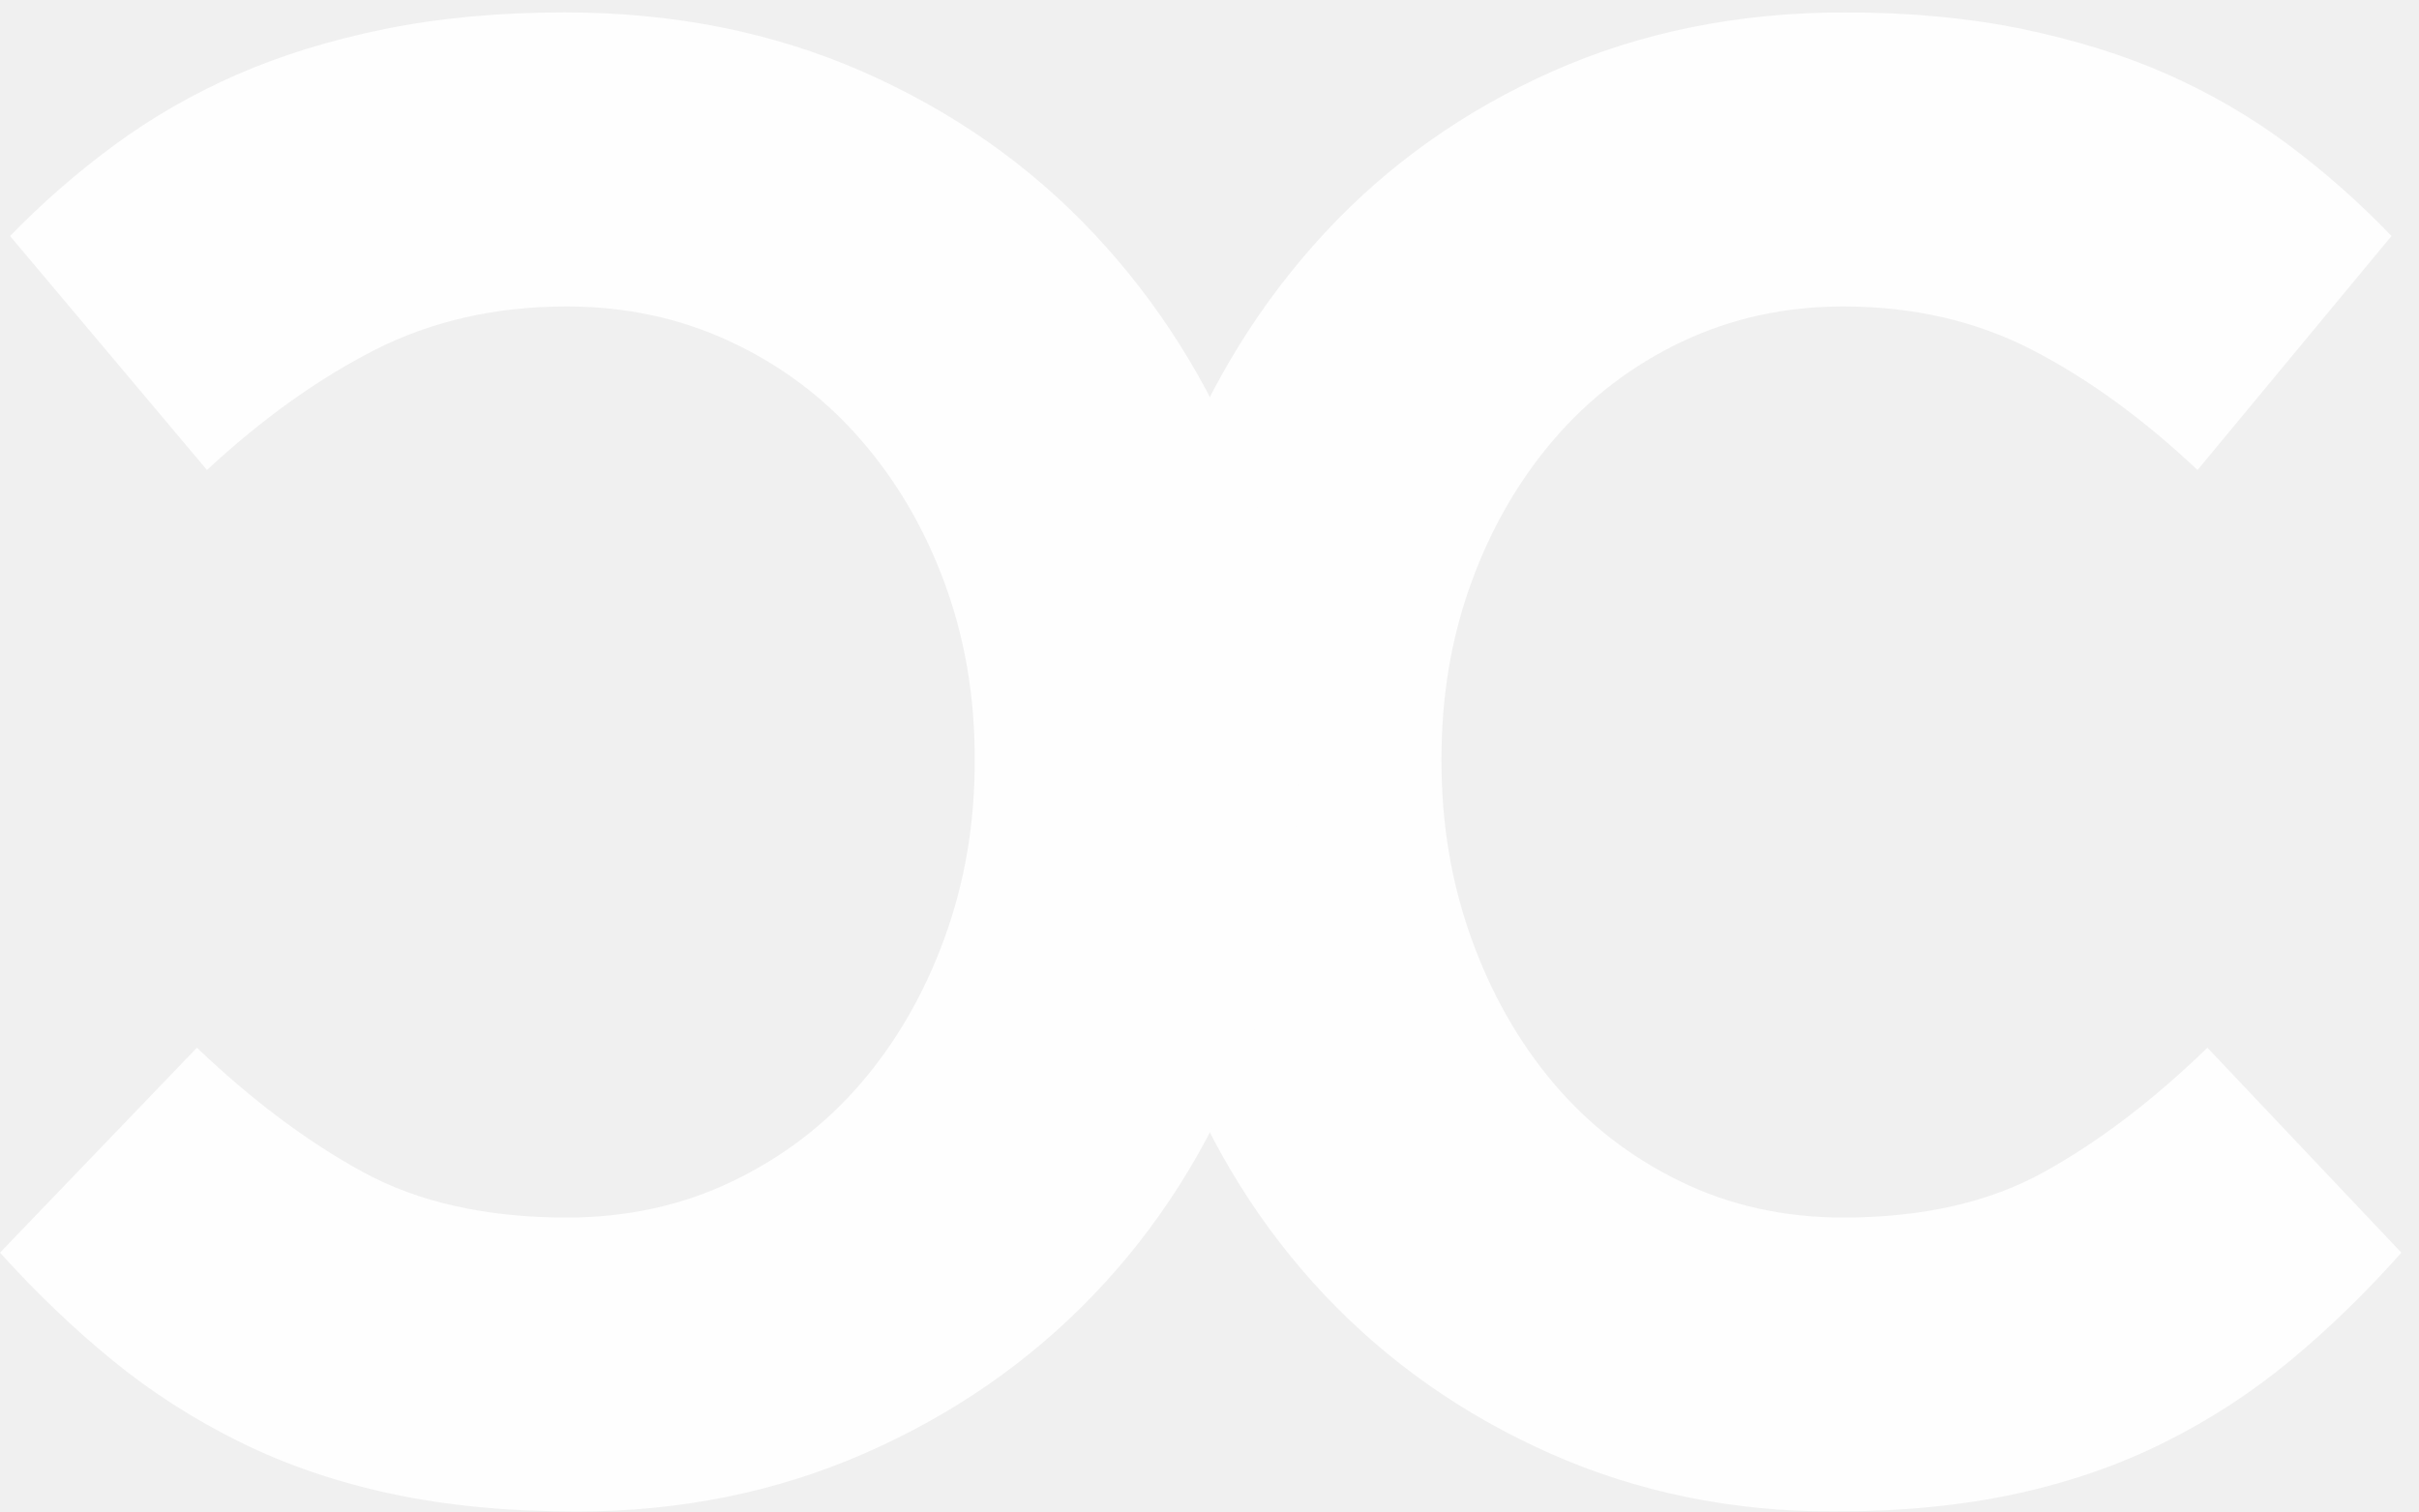
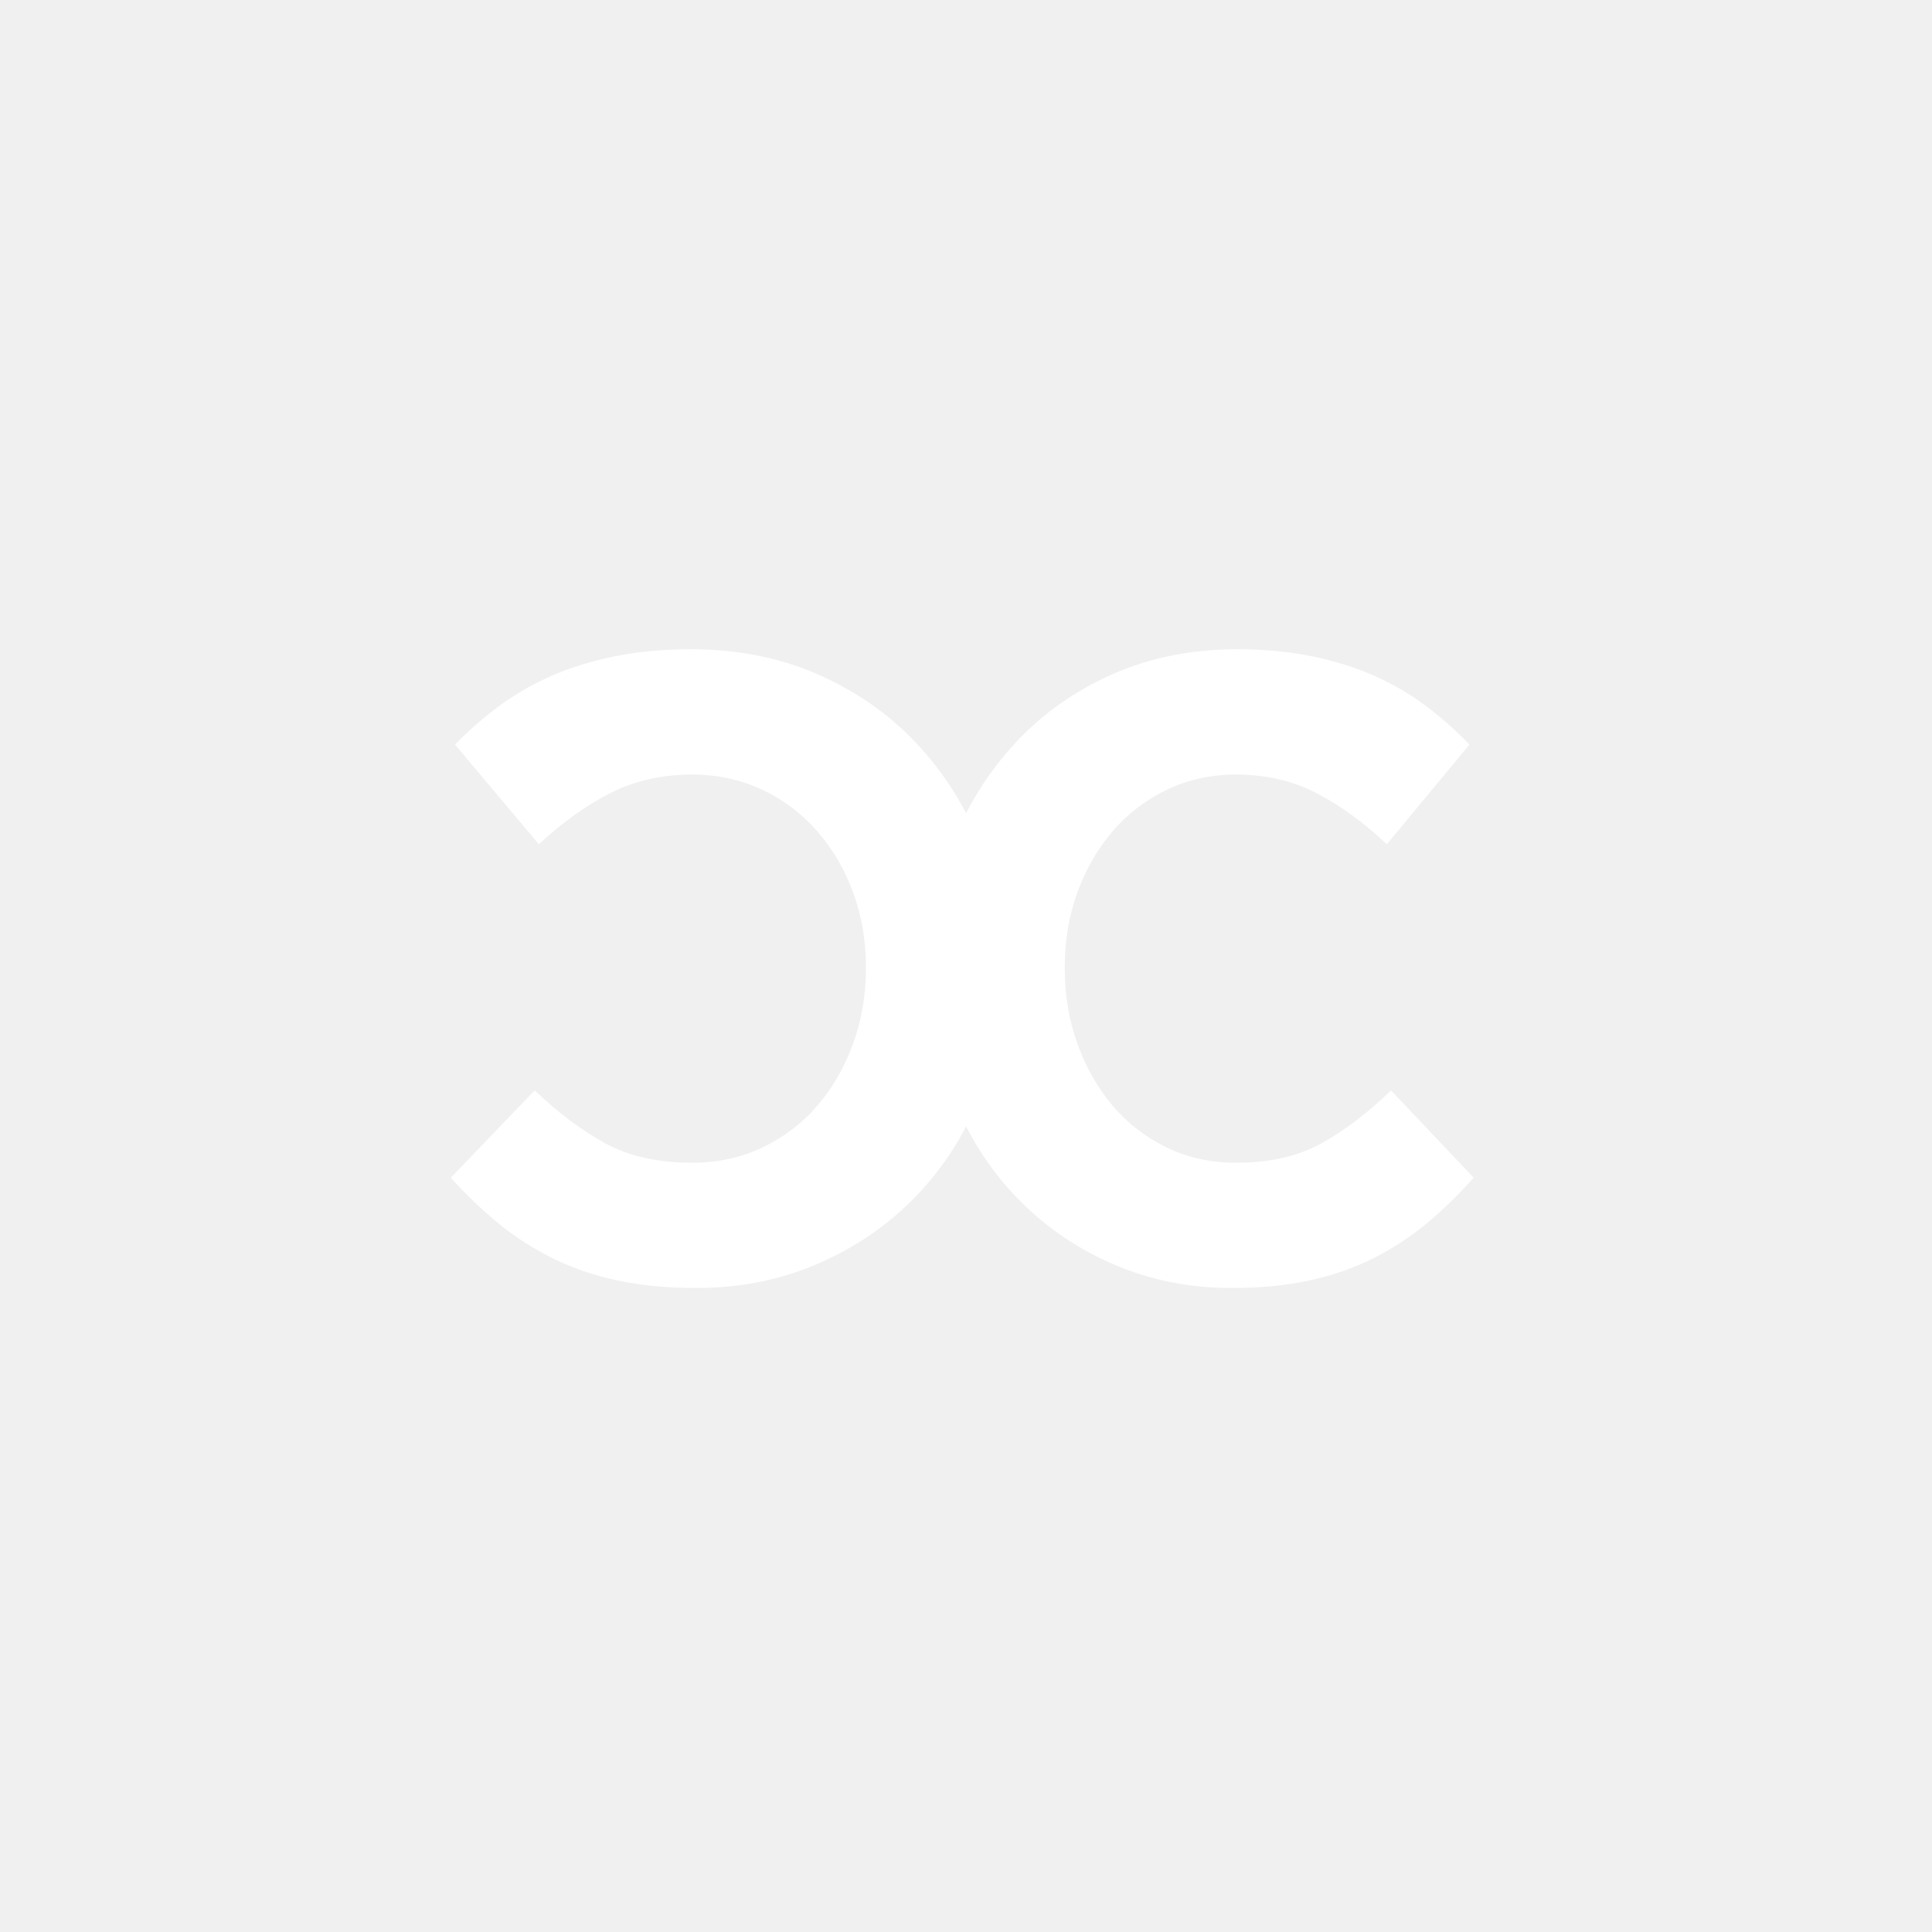
- <svg xmlns="http://www.w3.org/2000/svg" xmlns:xlink="http://www.w3.org/1999/xlink" width="32px" height="20px" viewBox="0 0 32 20" version="1.1">
-   <defs>
-     <polygon id="path-1" points="8.591 0.164 17.047 0.164 17.047 20 8.591 20 0.134 20 0.134 0.164 8.591 0.164" />
-   </defs>
-   <g id="menu/nav-bar-white-default" stroke="none" stroke-width="1" fill="none" fill-rule="evenodd" transform="translate(-14, -20)">
-     <g id="icon/logo-white" transform="translate(14, 20)">
-       <g>
-         <g id="Group-3" transform="translate(14.72, 0)">
-           <mask id="mask-2" fill="white">
-             <use xlink:href="#path-1" />
-           </mask>
-           <g id="Clip-2" />
-           <path d="M9.533,20 C8.189,20 6.941,19.744 5.789,19.233 C4.637,18.722 3.642,18.023 2.804,17.137 C1.967,16.251 1.312,15.205 0.841,14 C0.369,12.795 0.134,11.507 0.134,10.137 L0.134,10.082 C0.134,8.712 0.369,7.429 0.841,6.233 C1.312,5.037 1.967,3.986 2.804,3.082 C3.642,2.178 4.646,1.466 5.815,0.945 C6.985,0.425 8.276,0.164 9.69,0.164 C10.545,0.164 11.327,0.238 12.033,0.384 C12.74,0.53 13.382,0.731 13.958,0.986 C14.534,1.242 15.066,1.553 15.555,1.918 C16.043,2.283 16.497,2.685 16.916,3.123 L14.35,6.219 C13.635,5.544 12.906,5.014 12.164,4.63 C11.422,4.247 10.589,4.055 9.664,4.055 C8.896,4.055 8.185,4.21 7.53,4.521 C6.876,4.831 6.313,5.26 5.841,5.808 C5.37,6.356 5.004,6.991 4.742,7.712 C4.48,8.434 4.349,9.205 4.349,10.027 L4.349,10.082 C4.349,10.904 4.48,11.681 4.742,12.411 C5.004,13.142 5.366,13.781 5.828,14.329 C6.29,14.877 6.849,15.311 7.504,15.63 C8.159,15.95 8.879,16.11 9.664,16.11 C10.711,16.11 11.597,15.909 12.321,15.507 C13.046,15.105 13.766,14.557 14.481,13.863 L17.047,16.575 C16.576,17.105 16.087,17.58 15.581,18 C15.074,18.42 14.521,18.781 13.919,19.082 C13.316,19.384 12.657,19.612 11.942,19.767 C11.226,19.922 10.423,20 9.533,20" id="Fill-1" fill="#FEFEFE" mask="url(#mask-2)" />
-         </g>
-         <g id="Group-6" fill="#FEFEFE">
-           <path d="M5.184,19.767 C4.458,19.612 3.788,19.384 3.177,19.082 C2.566,18.781 2.003,18.42 1.489,18 C0.975,17.58 0.479,17.105 0,16.575 L2.605,13.863 C3.332,14.557 4.063,15.105 4.799,15.507 C5.534,15.909 6.434,16.11 7.497,16.11 C8.295,16.11 9.026,15.95 9.69,15.63 C10.355,15.311 10.922,14.877 11.392,14.329 C11.861,13.781 12.229,13.142 12.495,12.411 C12.761,11.681 12.894,10.904 12.894,10.082 L12.894,10.027 C12.894,9.205 12.761,8.434 12.495,7.712 C12.229,6.991 11.857,6.356 11.378,5.808 C10.9,5.26 10.328,4.831 9.664,4.521 C8.999,4.21 8.277,4.055 7.497,4.055 C6.558,4.055 5.712,4.247 4.958,4.63 C4.205,5.014 3.465,5.544 2.738,6.219 L0.133,3.123 C0.558,2.685 1.019,2.283 1.515,1.918 C2.012,1.553 2.552,1.242 3.137,0.986 C3.722,0.731 4.373,0.53 5.091,0.384 C5.809,0.238 6.602,0.164 7.47,0.164 C8.906,0.164 10.218,0.425 11.405,0.945 C12.592,1.466 13.611,2.178 14.462,3.082 C15.313,3.986 15.977,5.037 16.456,6.233 C16.935,7.429 17.174,8.712 17.174,10.082 L17.174,10.137 C17.174,11.507 16.935,12.794 16.456,14 C15.977,15.205 15.313,16.251 14.462,17.137 C13.611,18.023 12.601,18.722 11.432,19.233 C10.262,19.744 8.995,20 7.63,20 C6.726,20 5.911,19.922 5.184,19.767" id="Fill-4" />
-         </g>
-       </g>
-     </g>
-   </g>
+ <svg xmlns="http://www.w3.org/2000/svg" version="1.1" id="Layer_1" x="0px" y="0px" width="60px" height="60px" viewBox="0 0 60 60" enable-background="new 0 0 60 60" xml:space="preserve">
+   <rect x="14" y="20" fill="none" width="32.258" height="20" />
+   <path fill-rule="evenodd" clip-rule="evenodd" fill="#FFFFFF" d="M19.184,39.767c-0.727-0.155-1.396-0.384-2.007-0.685  c-0.611-0.301-1.174-0.662-1.688-1.082c-0.514-0.42-1.01-0.895-1.489-1.425l2.605-2.712c0.727,0.694,1.458,1.242,2.193,1.644  c0.736,0.402,1.635,0.603,2.698,0.603c0.798,0,1.529-0.16,2.193-0.479c0.665-0.319,1.232-0.753,1.701-1.301  c0.47-0.548,0.837-1.187,1.103-1.918c0.266-0.73,0.399-1.507,0.399-2.329v-0.055c0-0.822-0.133-1.593-0.399-2.315  c-0.266-0.721-0.638-1.356-1.117-1.904c-0.479-0.548-1.05-0.977-1.715-1.288c-0.665-0.31-1.387-0.466-2.167-0.466  c-0.939,0-1.785,0.192-2.539,0.575c-0.753,0.384-1.493,0.913-2.22,1.589l-2.605-3.096c0.425-0.438,0.886-0.84,1.382-1.205  c0.496-0.365,1.037-0.676,1.622-0.932c0.585-0.256,1.236-0.456,1.954-0.603c0.718-0.146,1.511-0.219,2.379-0.219  c1.436,0,2.747,0.26,3.935,0.781c1.188,0.521,2.207,1.233,3.057,2.137c0.851,0.904,1.515,1.955,1.994,3.151  c0.479,1.196,0.718,2.479,0.718,3.849v0.055c0,1.37-0.239,2.658-0.718,3.863c-0.479,1.205-1.143,2.251-1.994,3.137  c-0.851,0.886-1.861,1.585-3.031,2.096C24.262,39.744,22.995,40,21.63,40C20.726,40,19.911,39.922,19.184,39.767" />
+   <path fill-rule="evenodd" clip-rule="evenodd" fill="#FFFFFF" d="M38.253,40c-1.344,0-2.592-0.256-3.744-0.767  c-1.152-0.511-2.147-1.21-2.985-2.096c-0.838-0.886-1.492-1.932-1.964-3.137c-0.471-1.205-0.707-2.493-0.707-3.863v-0.055  c0-1.37,0.236-2.653,0.707-3.849c0.471-1.196,1.126-2.247,1.964-3.151c0.838-0.904,1.841-1.616,3.011-2.137  c1.169-0.521,2.461-0.781,3.875-0.781c0.855,0,1.636,0.073,2.343,0.219c0.707,0.146,1.348,0.347,1.924,0.603  c0.576,0.256,1.108,0.566,1.597,0.932c0.488,0.365,0.943,0.767,1.361,1.205l-2.566,3.096c-0.716-0.676-1.444-1.205-2.186-1.589  c-0.742-0.384-1.575-0.575-2.5-0.575c-0.768,0-1.479,0.155-2.134,0.466c-0.655,0.311-1.217,0.74-1.689,1.288  c-0.471,0.548-0.838,1.183-1.1,1.904c-0.262,0.722-0.393,1.493-0.393,2.315v0.055c0,0.822,0.131,1.598,0.393,2.329  c0.262,0.731,0.624,1.37,1.087,1.918c0.462,0.548,1.021,0.982,1.676,1.301c0.655,0.32,1.375,0.479,2.16,0.479  c1.047,0,1.933-0.201,2.657-0.603c0.724-0.402,1.444-0.95,2.16-1.644l2.566,2.712c-0.472,0.53-0.96,1.005-1.466,1.425  c-0.507,0.42-1.06,0.781-1.663,1.082c-0.602,0.301-1.261,0.53-1.977,0.685C39.946,39.922,39.143,40,38.253,40" />
</svg>
